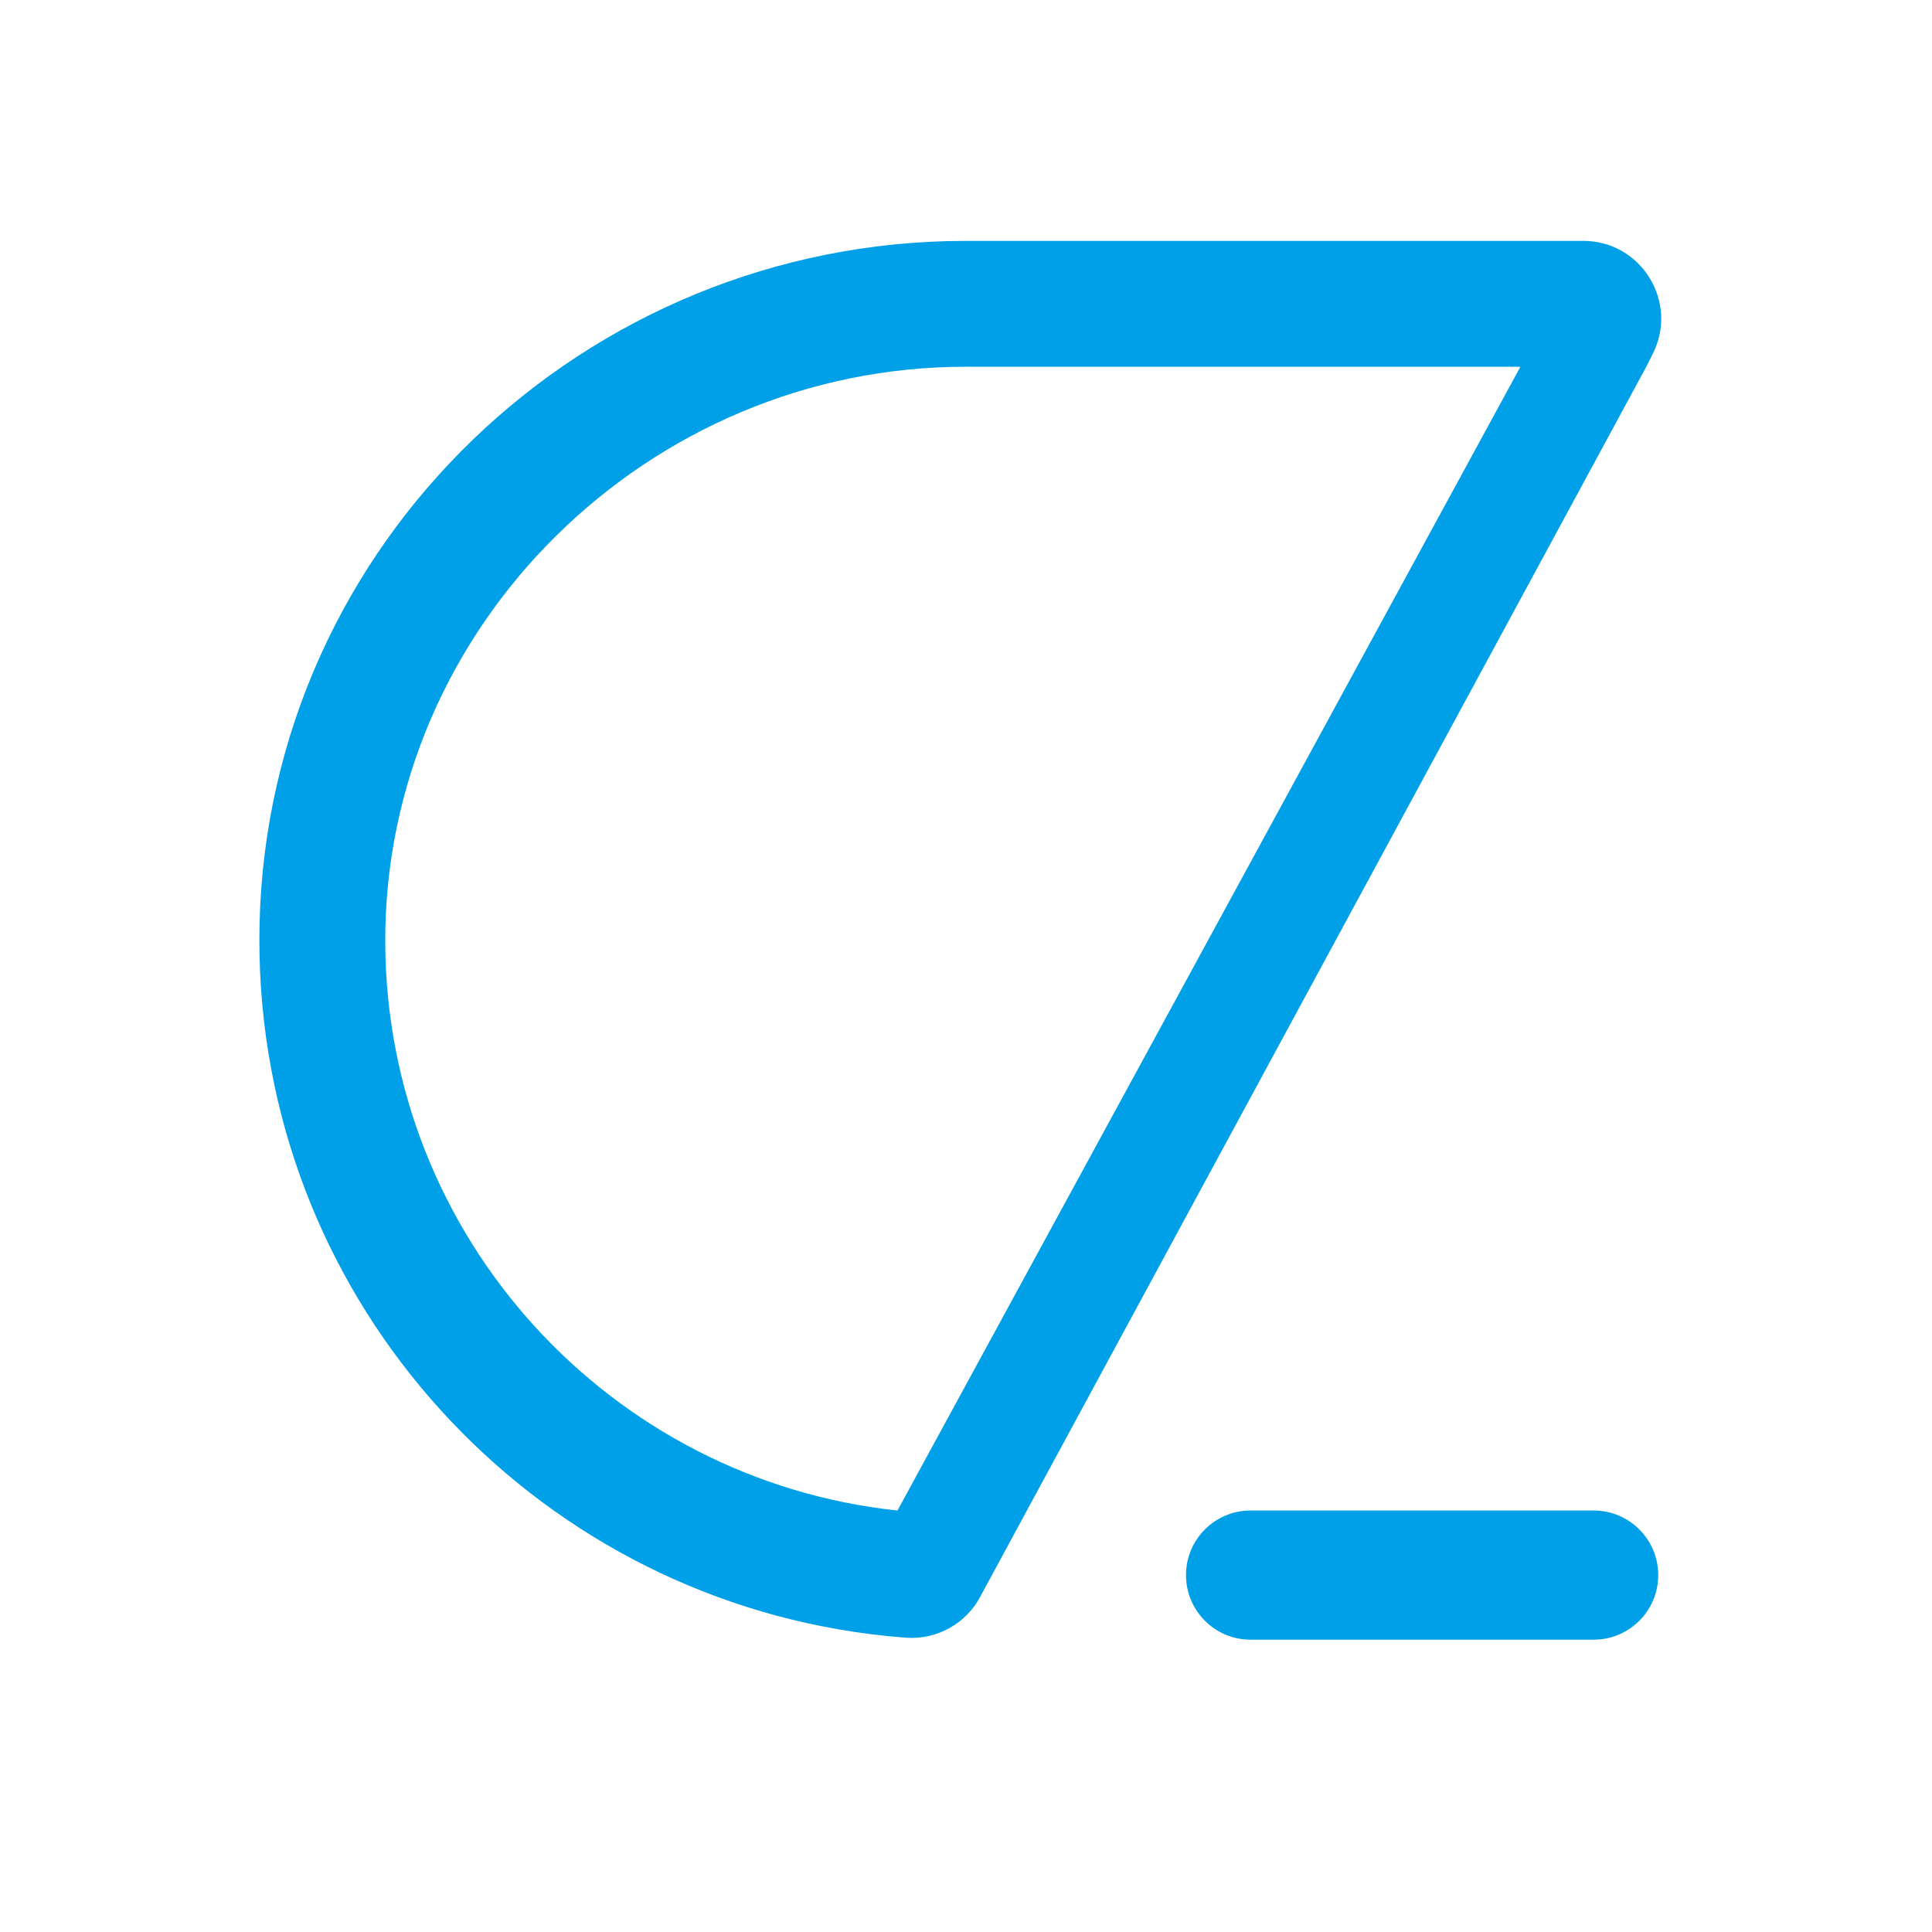
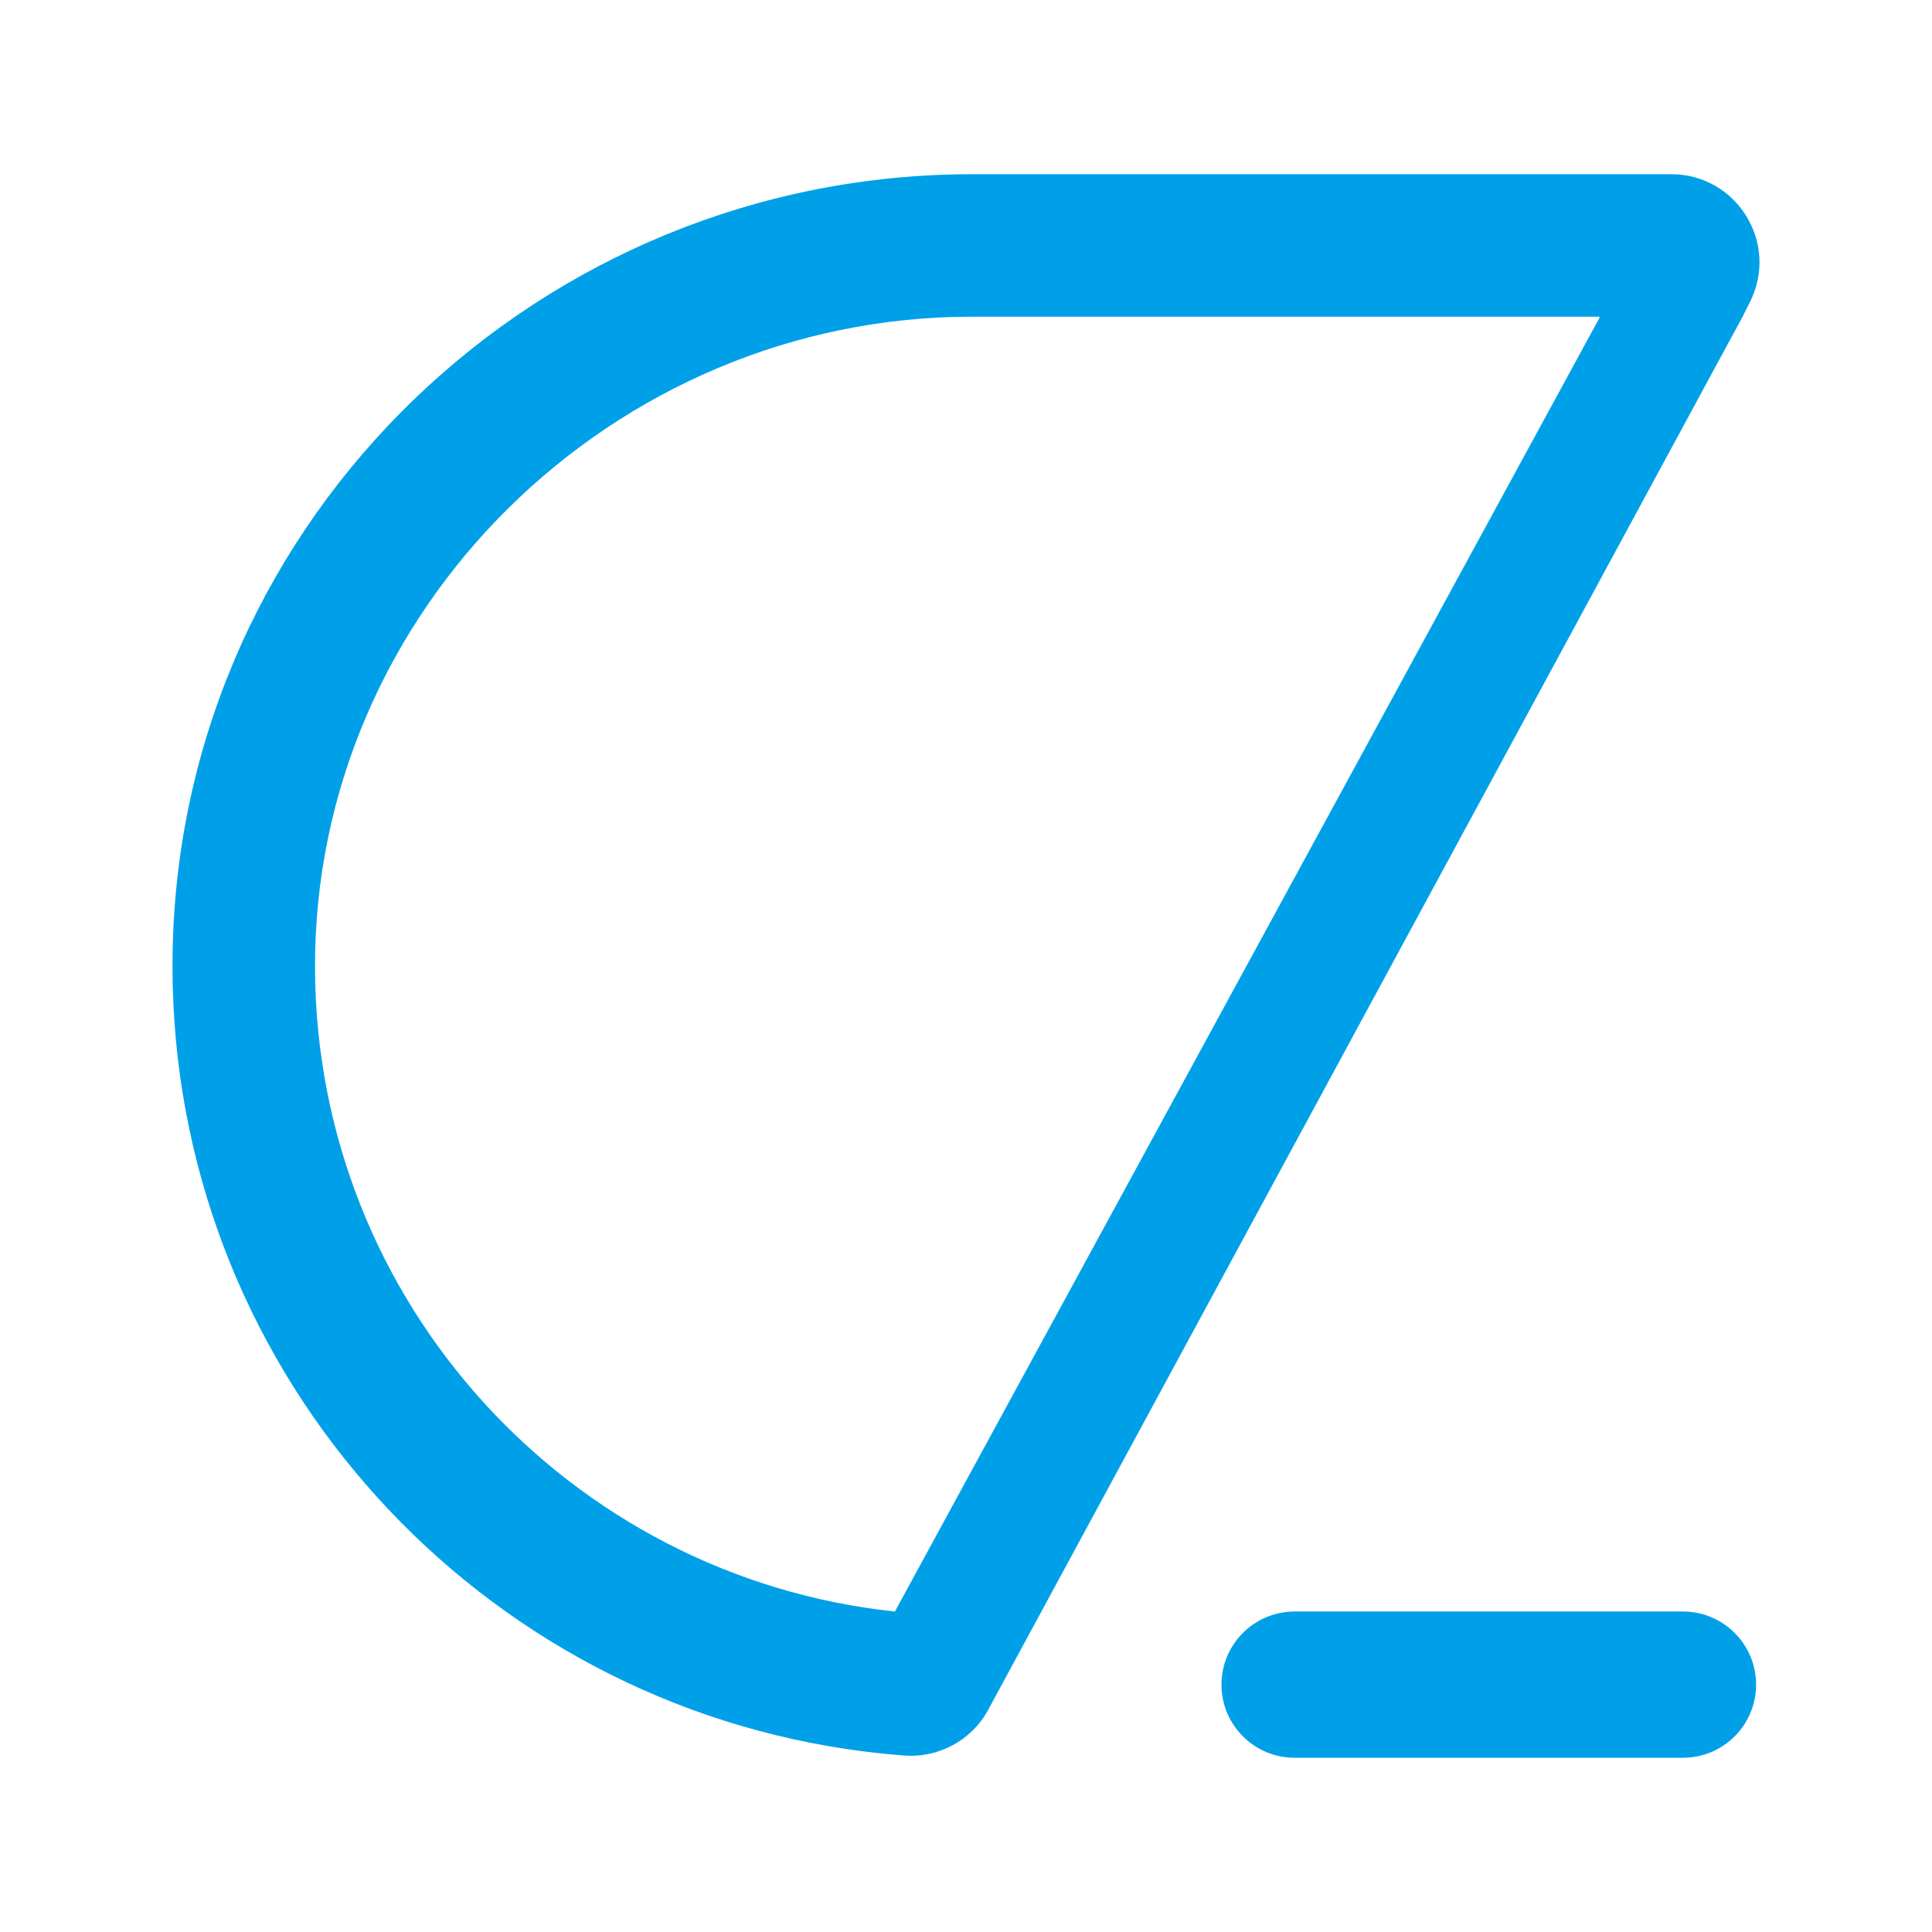
- <svg xmlns="http://www.w3.org/2000/svg" id="_图层_3_复制" data-name="图层 3_复制" viewBox="0 0 679.25 679.25">
+ <svg xmlns="http://www.w3.org/2000/svg" id="_图层_3_复制" data-name="图层 3_复制" viewBox="0 0 600 600">
  <defs>
    <style>
      .cls-1 {
        fill: #00a0e9;
      }
    </style>
  </defs>
-   <path class="cls-1" d="M578.79,128.95l2.34-4.67c9.09-18.19-4.13-39.59-24.47-39.59h-217.13c-133.9,0-245.1,106.08-248.27,239.94-2.93,123.98,85.93,227.76,203.4,248.19,7.8,1.36,15.73,2.35,23.77,2.96,11.08.84,21.58-5.12,26.55-15.06M534.2,128.95c.15,0,.25.16.18.29l-218.85,401.83c-100.93-10.73-179.62-95.91-180.08-199.58-.49-111.4,92.56-202.55,203.96-202.55" />
-   <rect class="cls-1" x="416.97" y="531.06" width="166.03" height="45.42" rx="22.71" ry="22.71" />
+   <path class="cls-1" d="M541.17,98.36l2.34-4.67c9.09-18.19-4.13-39.59-24.47-39.59h-217.13c-133.9,0-245.1,106.08-248.27,239.94-2.93,123.98,85.93,227.76,203.4,248.19,7.8,1.36,15.73,2.35,23.77,2.96,11.08.84,21.58-5.12,26.55-15.06M496.58,98.36c.15,0,.25.16.18.29l-218.85,401.83c-100.93-10.73-179.62-95.91-180.08-199.58-.49-111.4,92.56-202.55,203.96-202.55" />
+   <rect class="cls-1" x="379.34" y="500.47" width="166.03" height="45.42" rx="22.71" ry="22.71" />
</svg>
